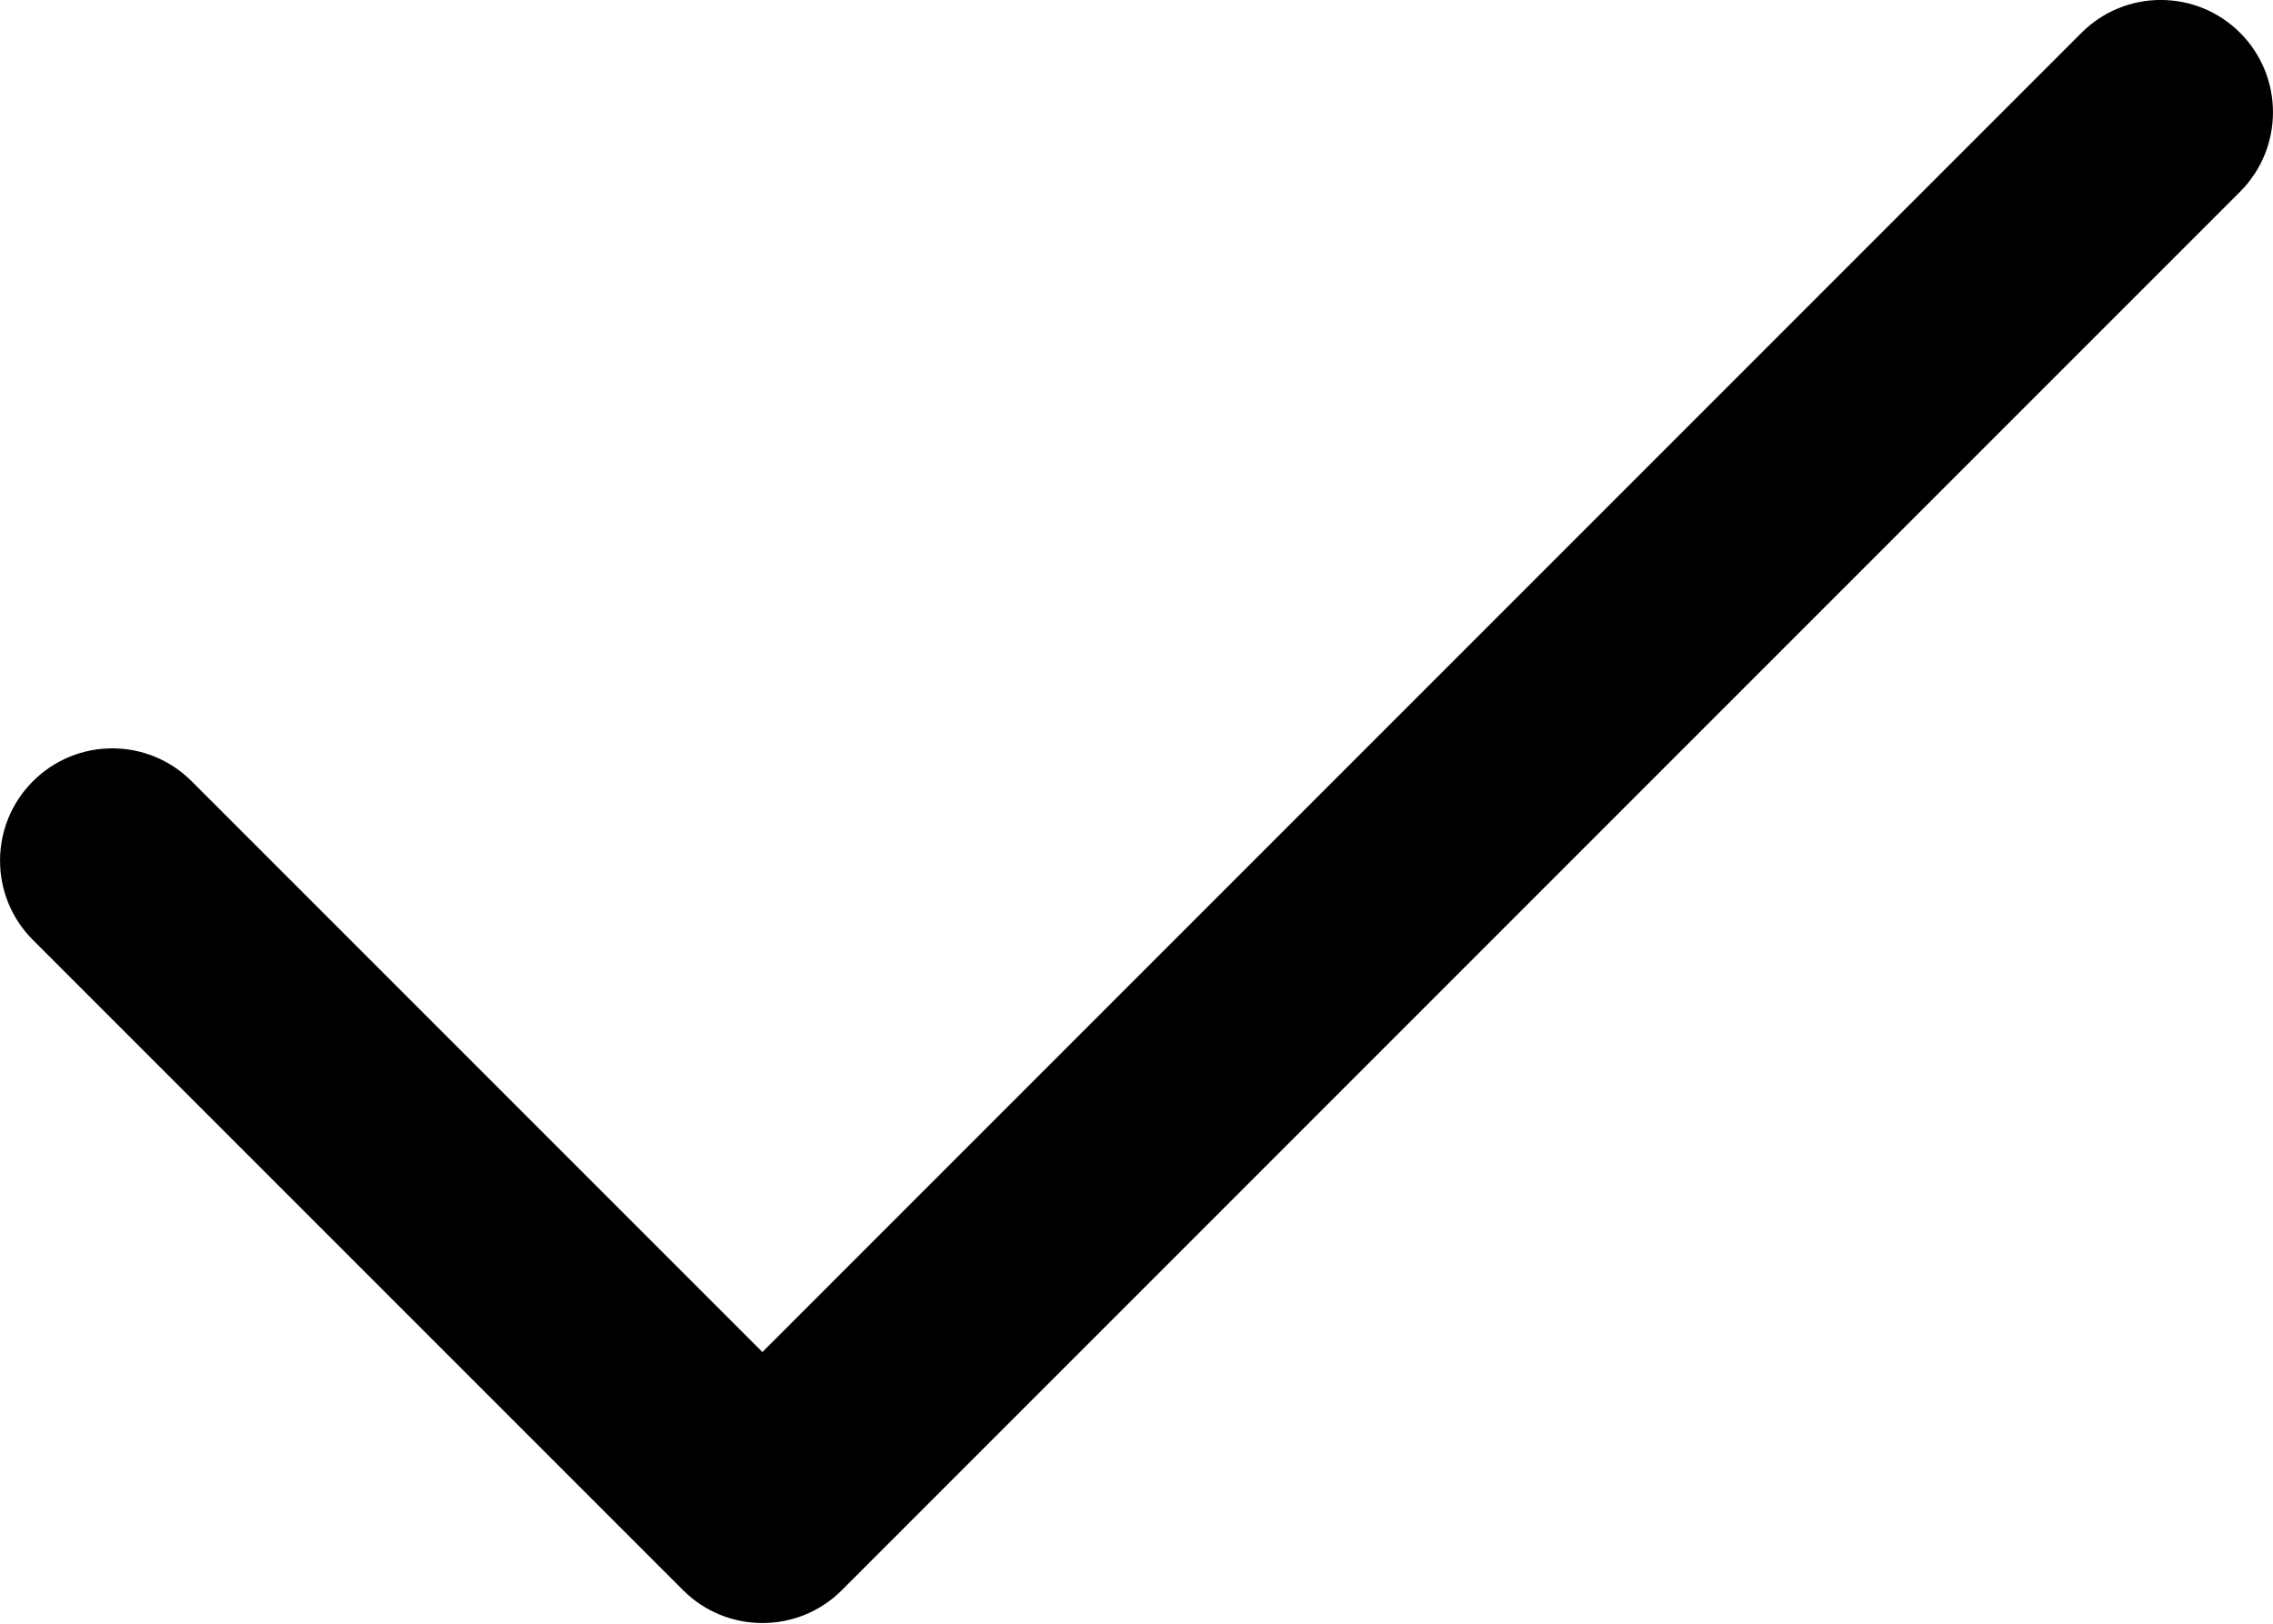
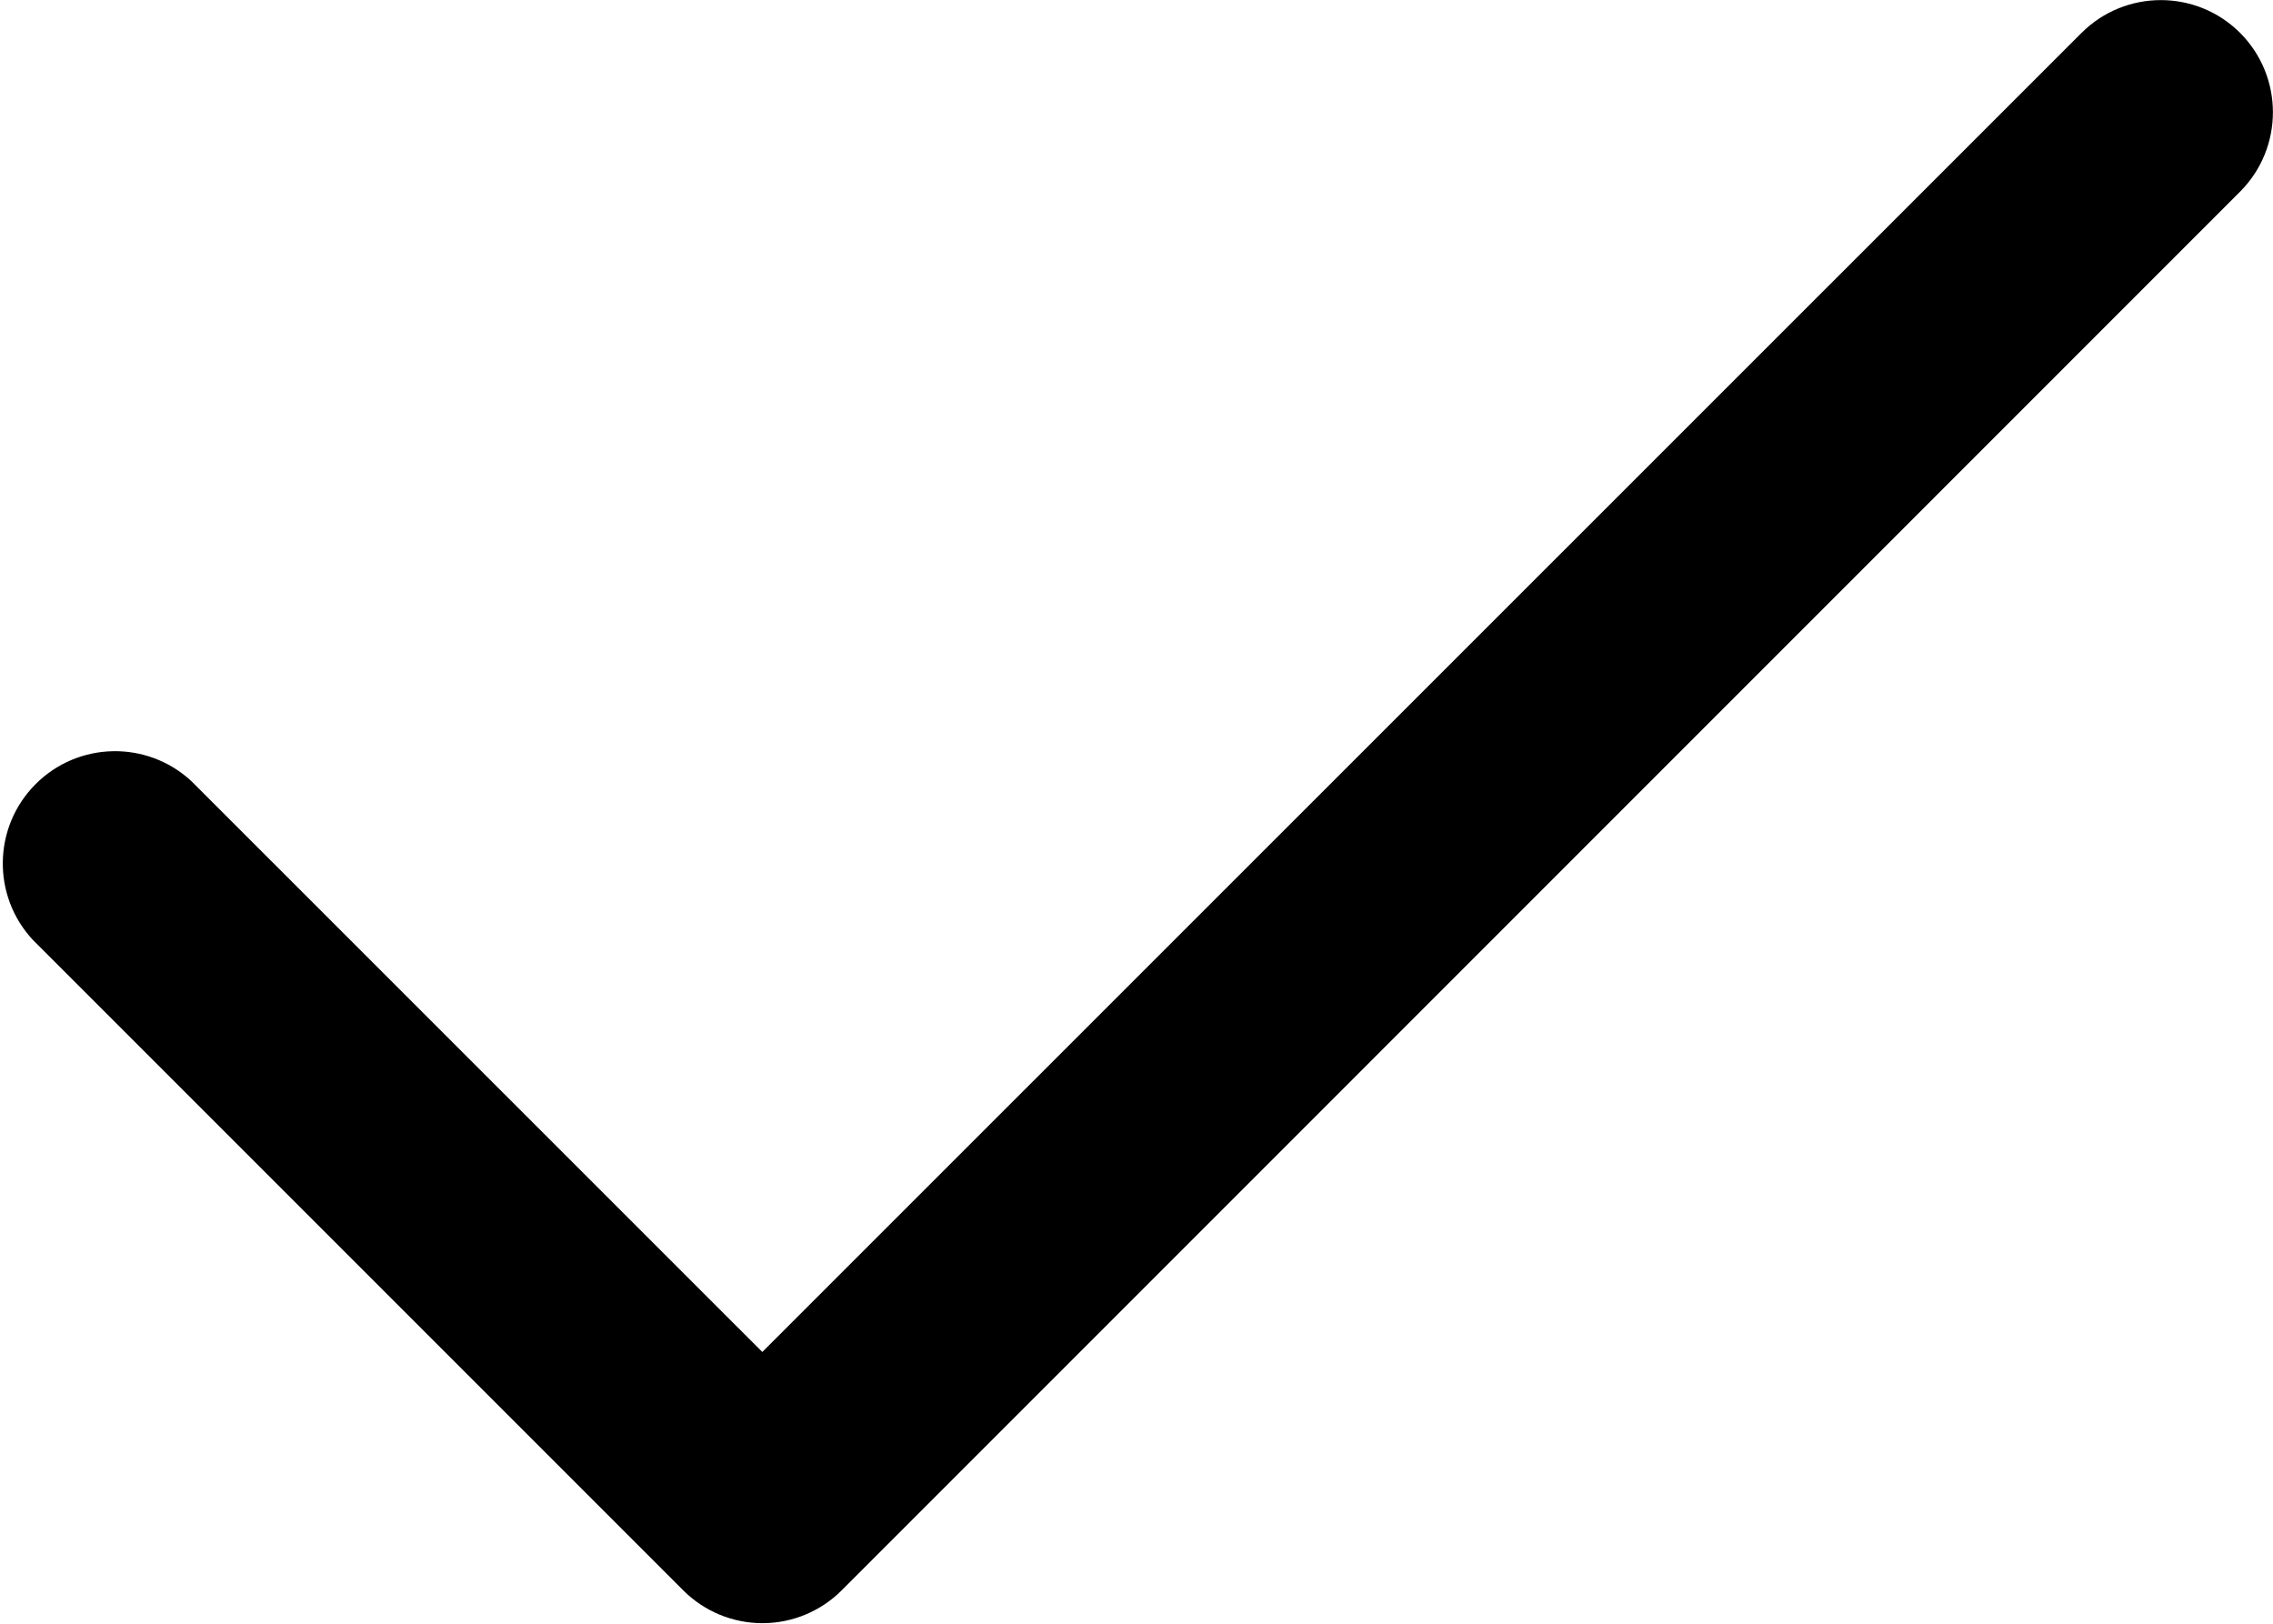
- <svg xmlns="http://www.w3.org/2000/svg" version="1.0" id="Layer_1" x="0px" y="0px" width="30.375px" height="21.688px" viewBox="0 0 30.375 21.688" enable-background="new 0 0 30.375 21.688" xml:space="preserve">
-   <path d="M29.936,0.439c-0.586-0.586-1.535-0.586-2.121,0L10.188,18.066l-7.627-7.627c-0.586-0.586-1.535-0.586-2.121,0  s-0.586,1.535,0,2.121l8.688,8.688c0.293,0.293,0.677,0.439,1.061,0.439s0.768-0.146,1.061-0.439L29.936,2.561  C30.521,1.975,30.521,1.025,29.936,0.439z" />
+ <svg xmlns="http://www.w3.org/2000/svg" version="1" width="30.375" height="21.688" viewBox="0 0 30.375 21.688">
+   <path d="M29.936.44a1.5 1.5 0 0 0-2.12 0L10.187 18.065 2.56 10.44a1.5 1.5 0 0 0-2.12 2.12l8.688 8.688a1.497 1.497 0 0 0 2.122 0L29.936 2.56a1.502 1.502 0 0 0 0-2.12z" />
</svg>
